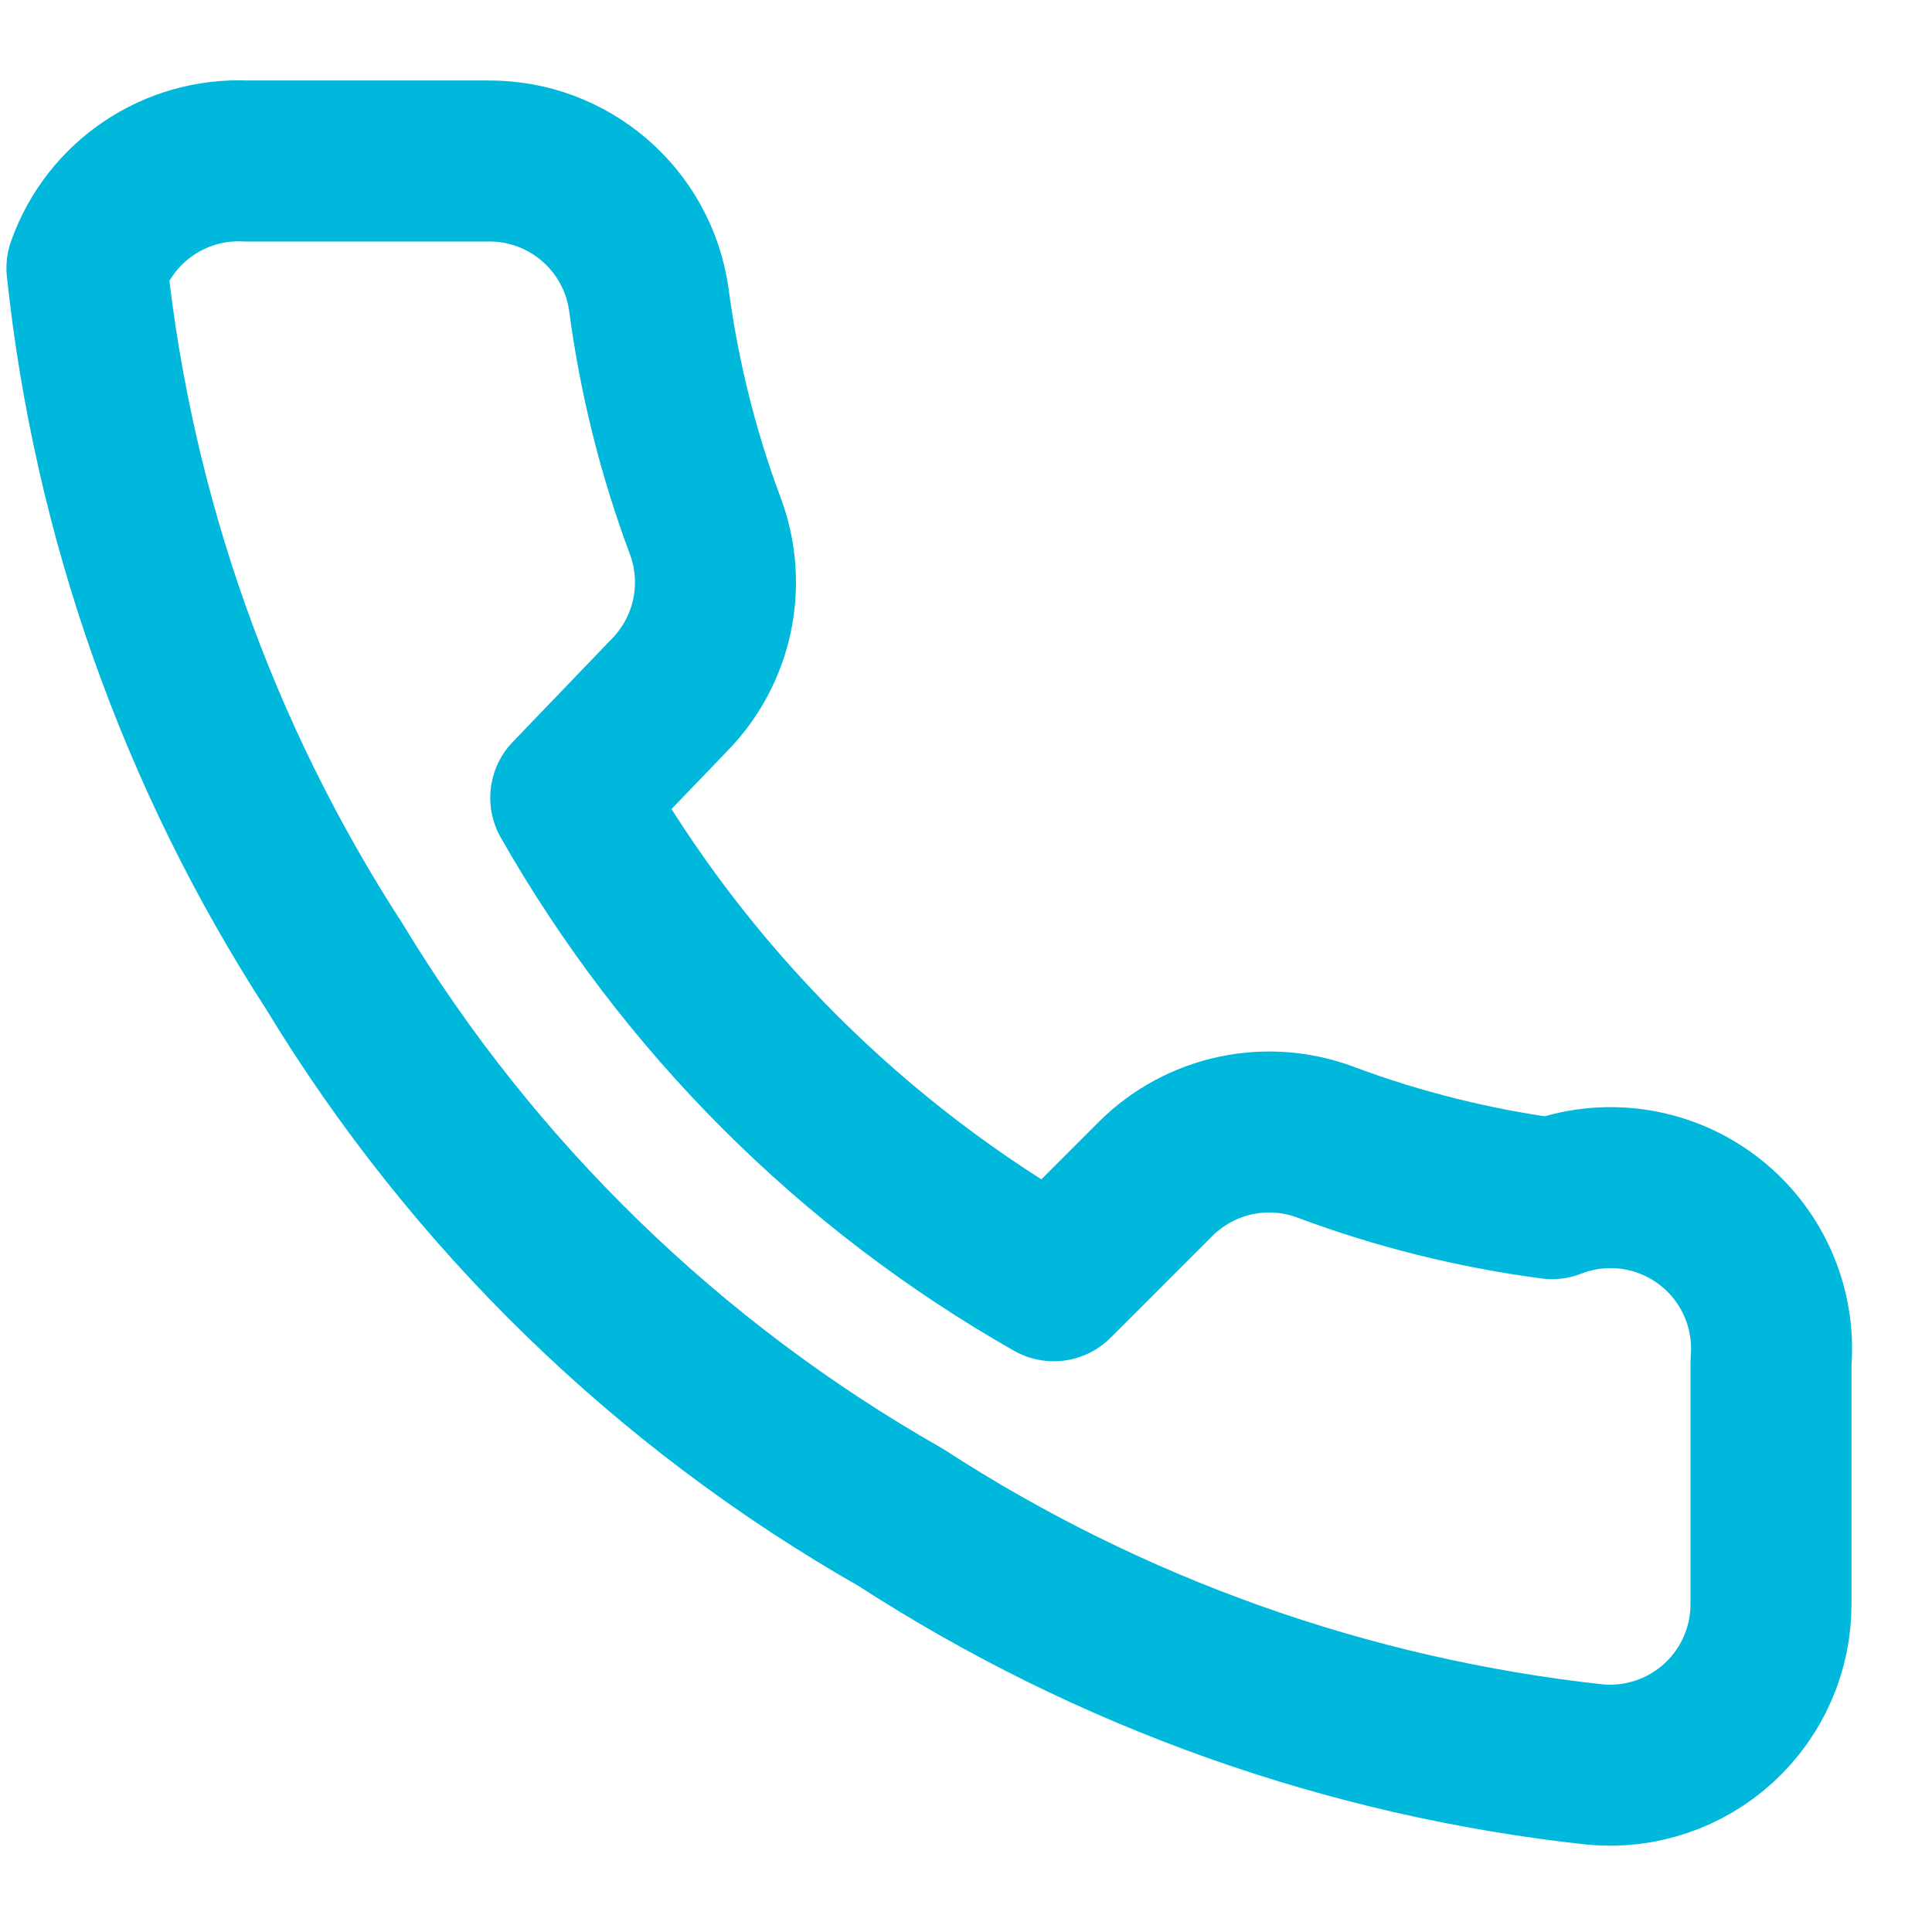
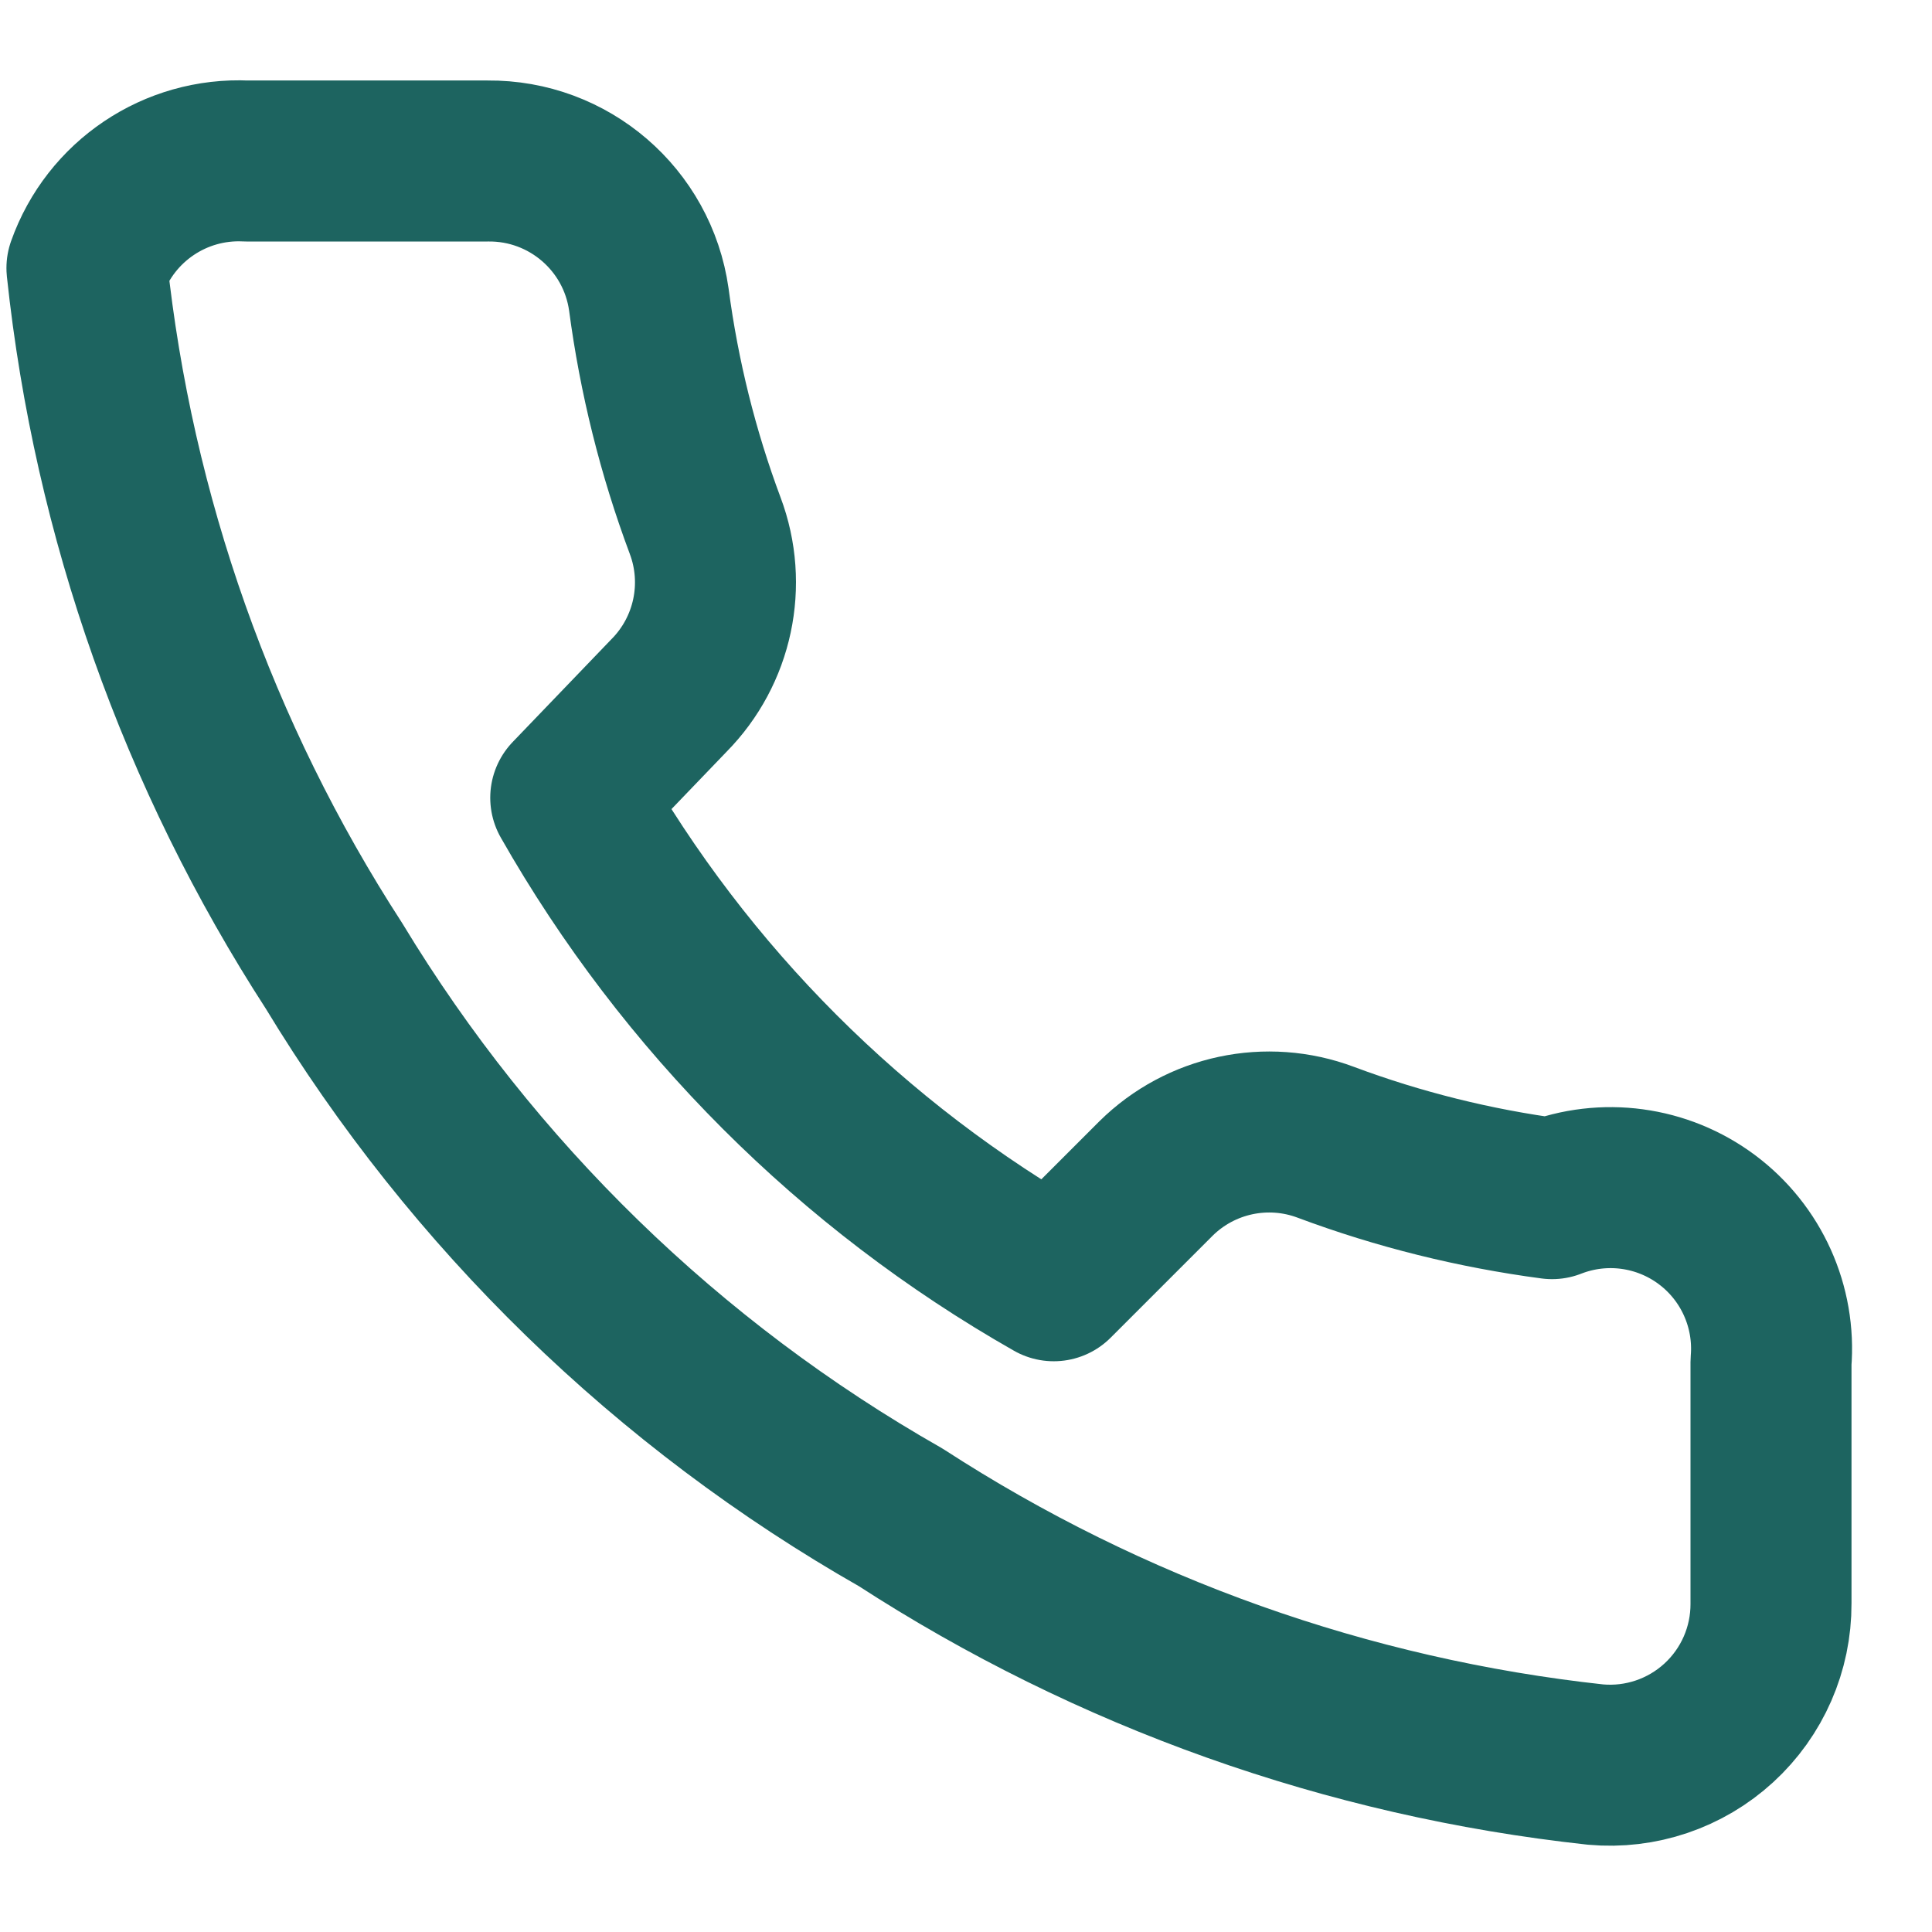
- <svg xmlns="http://www.w3.org/2000/svg" width="24" height="24" viewBox="0 0 24 24" fill="none" stroke="#00b8db" stroke-width="2" stroke-linecap="round" stroke-linejoin="round">
+ <svg xmlns="http://www.w3.org/2000/svg" width="24" height="24" viewBox="0 0 24 24" fill="none" stroke="#1d6460" stroke-width="2" stroke-linecap="round" stroke-linejoin="round">
  <path d="M22 16.92v3a2 2 0 0 1-2.18 2 19.79 19.79 0 0 1-8.63-3.07A19.5 19.5 0 0 1 4.15 12a19.79 19.79 0 0 1-3.07-8.67A2 2 0 0 1 3.06 2h3a2 2 0 0 1 2 1.72c.127.96.361 1.903.7 2.81a2 2 0 0 1-.45 2.11L7.09 9.91a16 16 0 0 0 6 6l1.27-1.27a2 2 0 0 1 2.11-.45c.907.339 1.85.573 2.81.7A2 2 0 0 1 22 16.92z" />
</svg>
